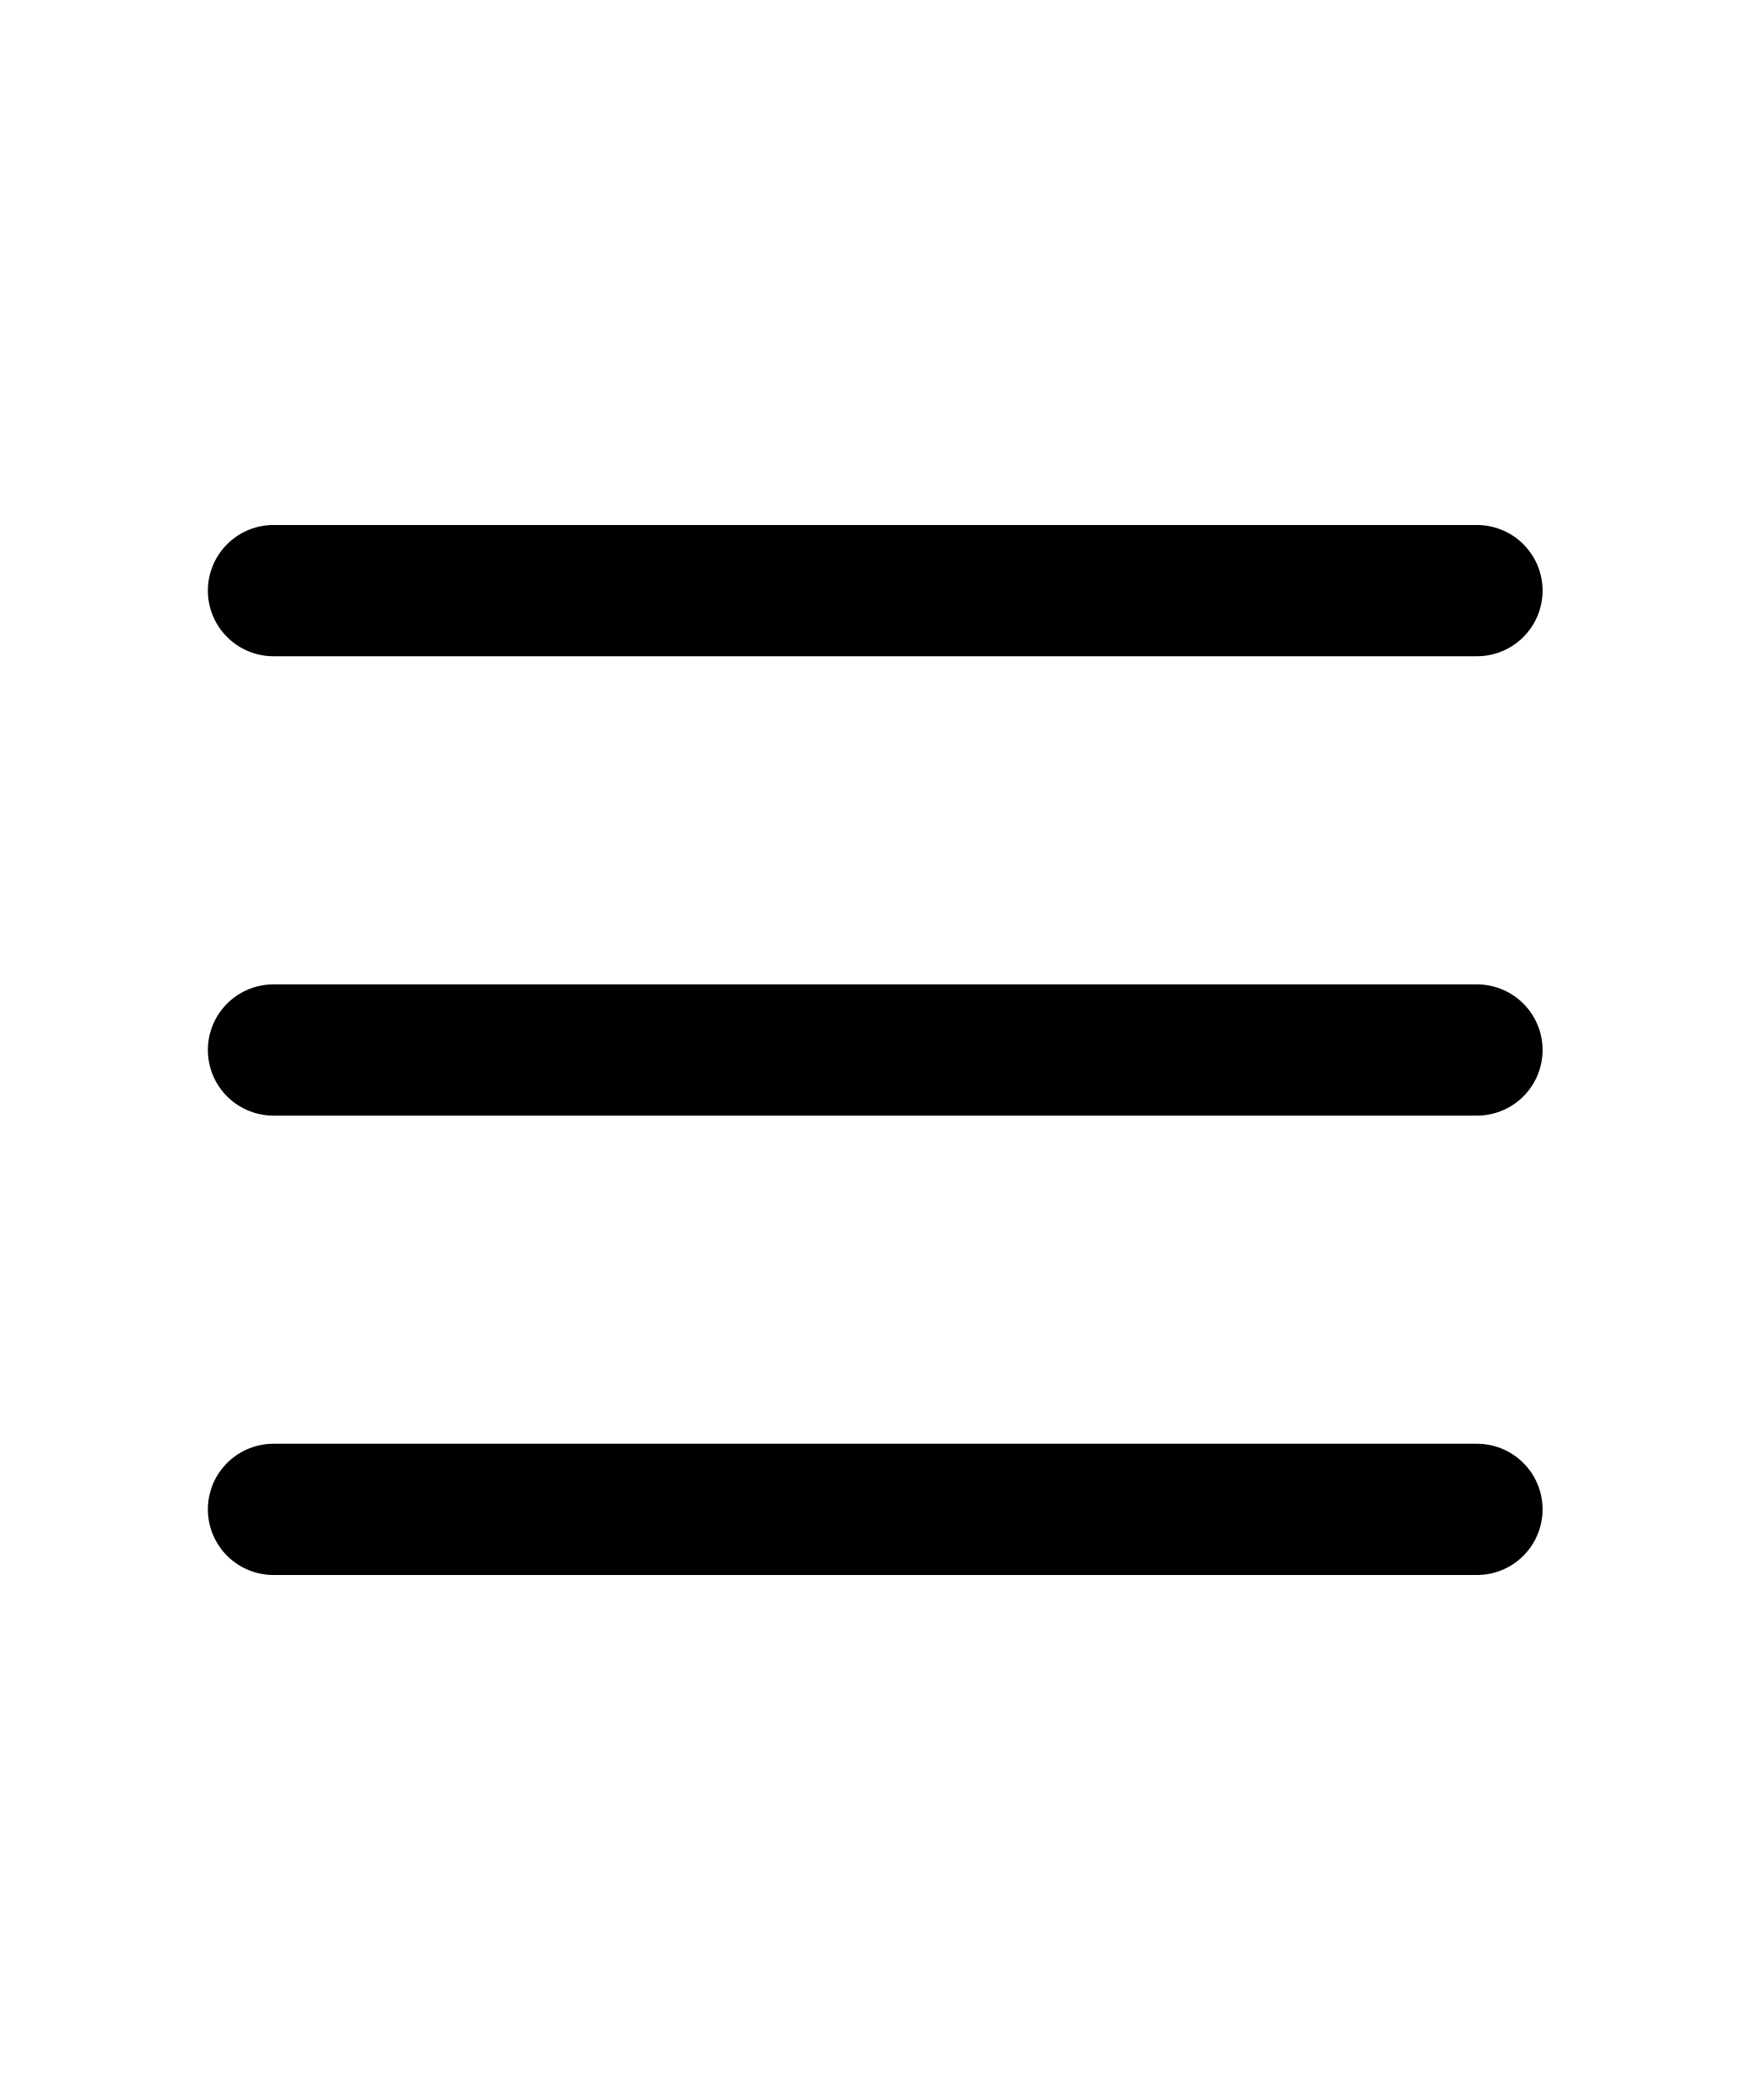
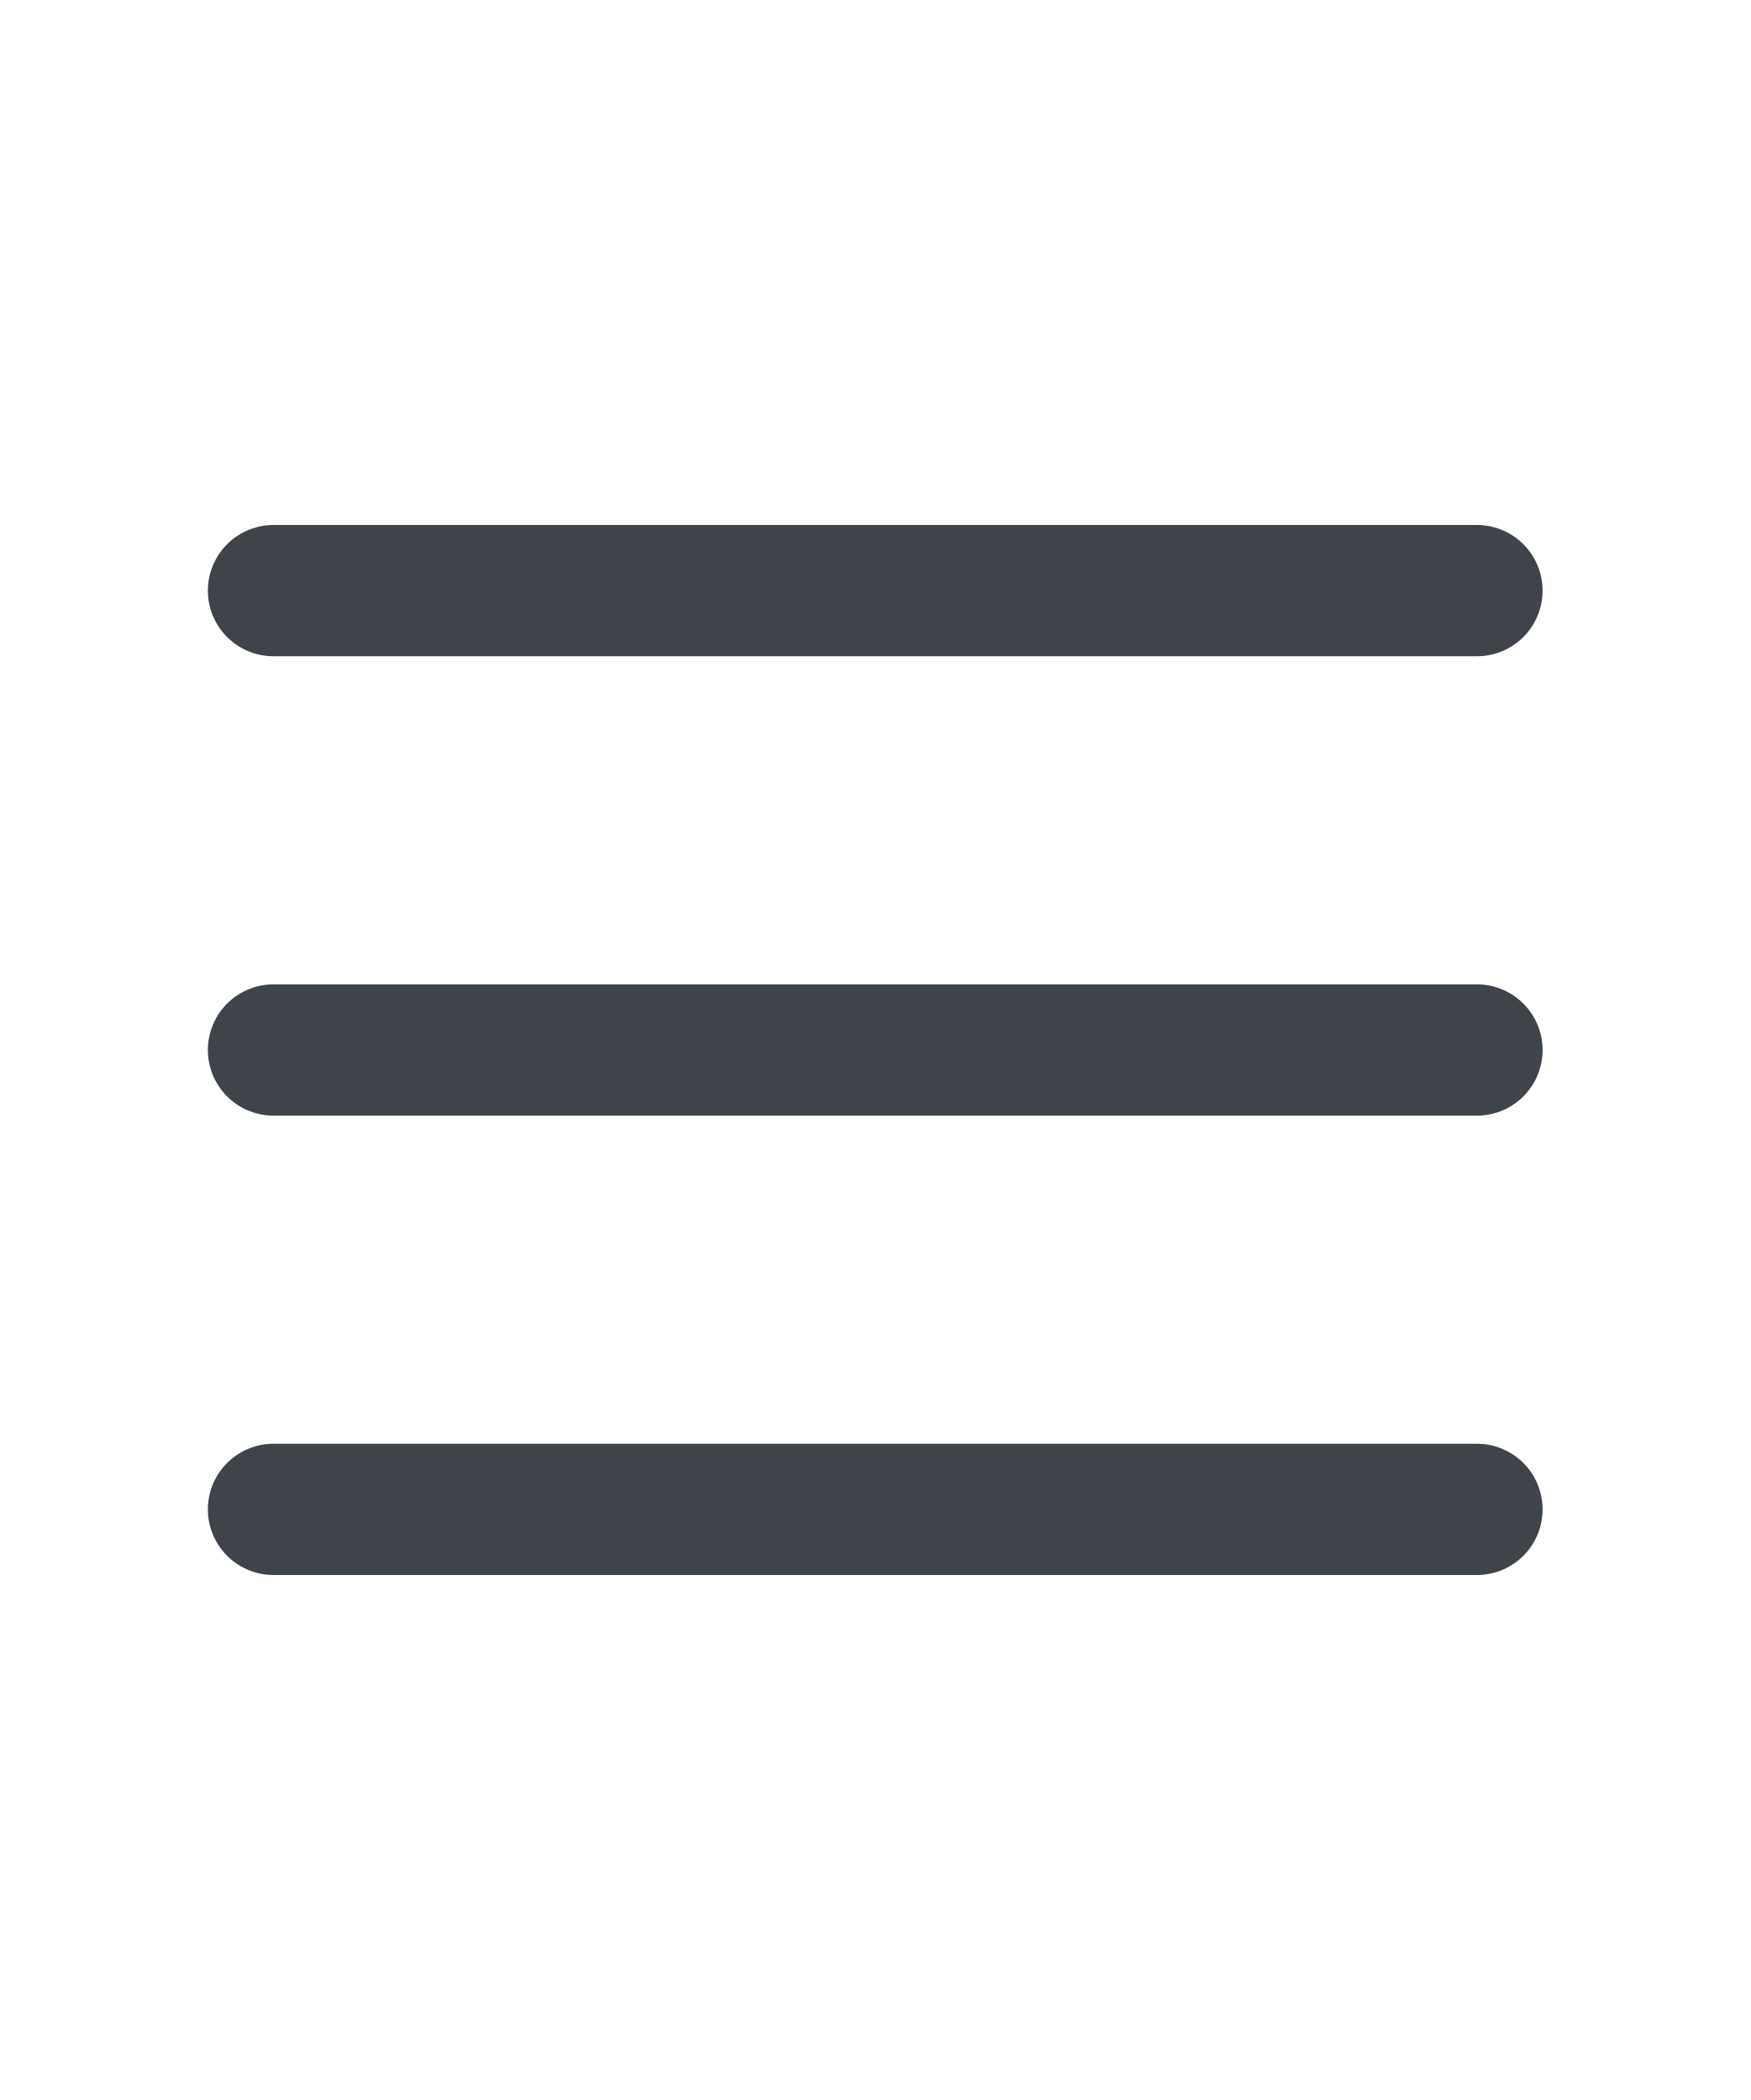
<svg xmlns="http://www.w3.org/2000/svg" width="20" height="24" viewBox="0 0 20 24" fill="none">
-   <path d="M3.125 6.75H16.875M3.125 12H16.875M3.125 17.25H16.875" stroke="black" stroke-width="1.5" stroke-linecap="round" stroke-linejoin="round" />
+   <path d="M3.125 6.75H16.875M3.125 12H16.875M3.125 17.25H16.875" stroke="#3E4449" stroke-width="1.5" stroke-linecap="round" stroke-linejoin="round" />
</svg>
